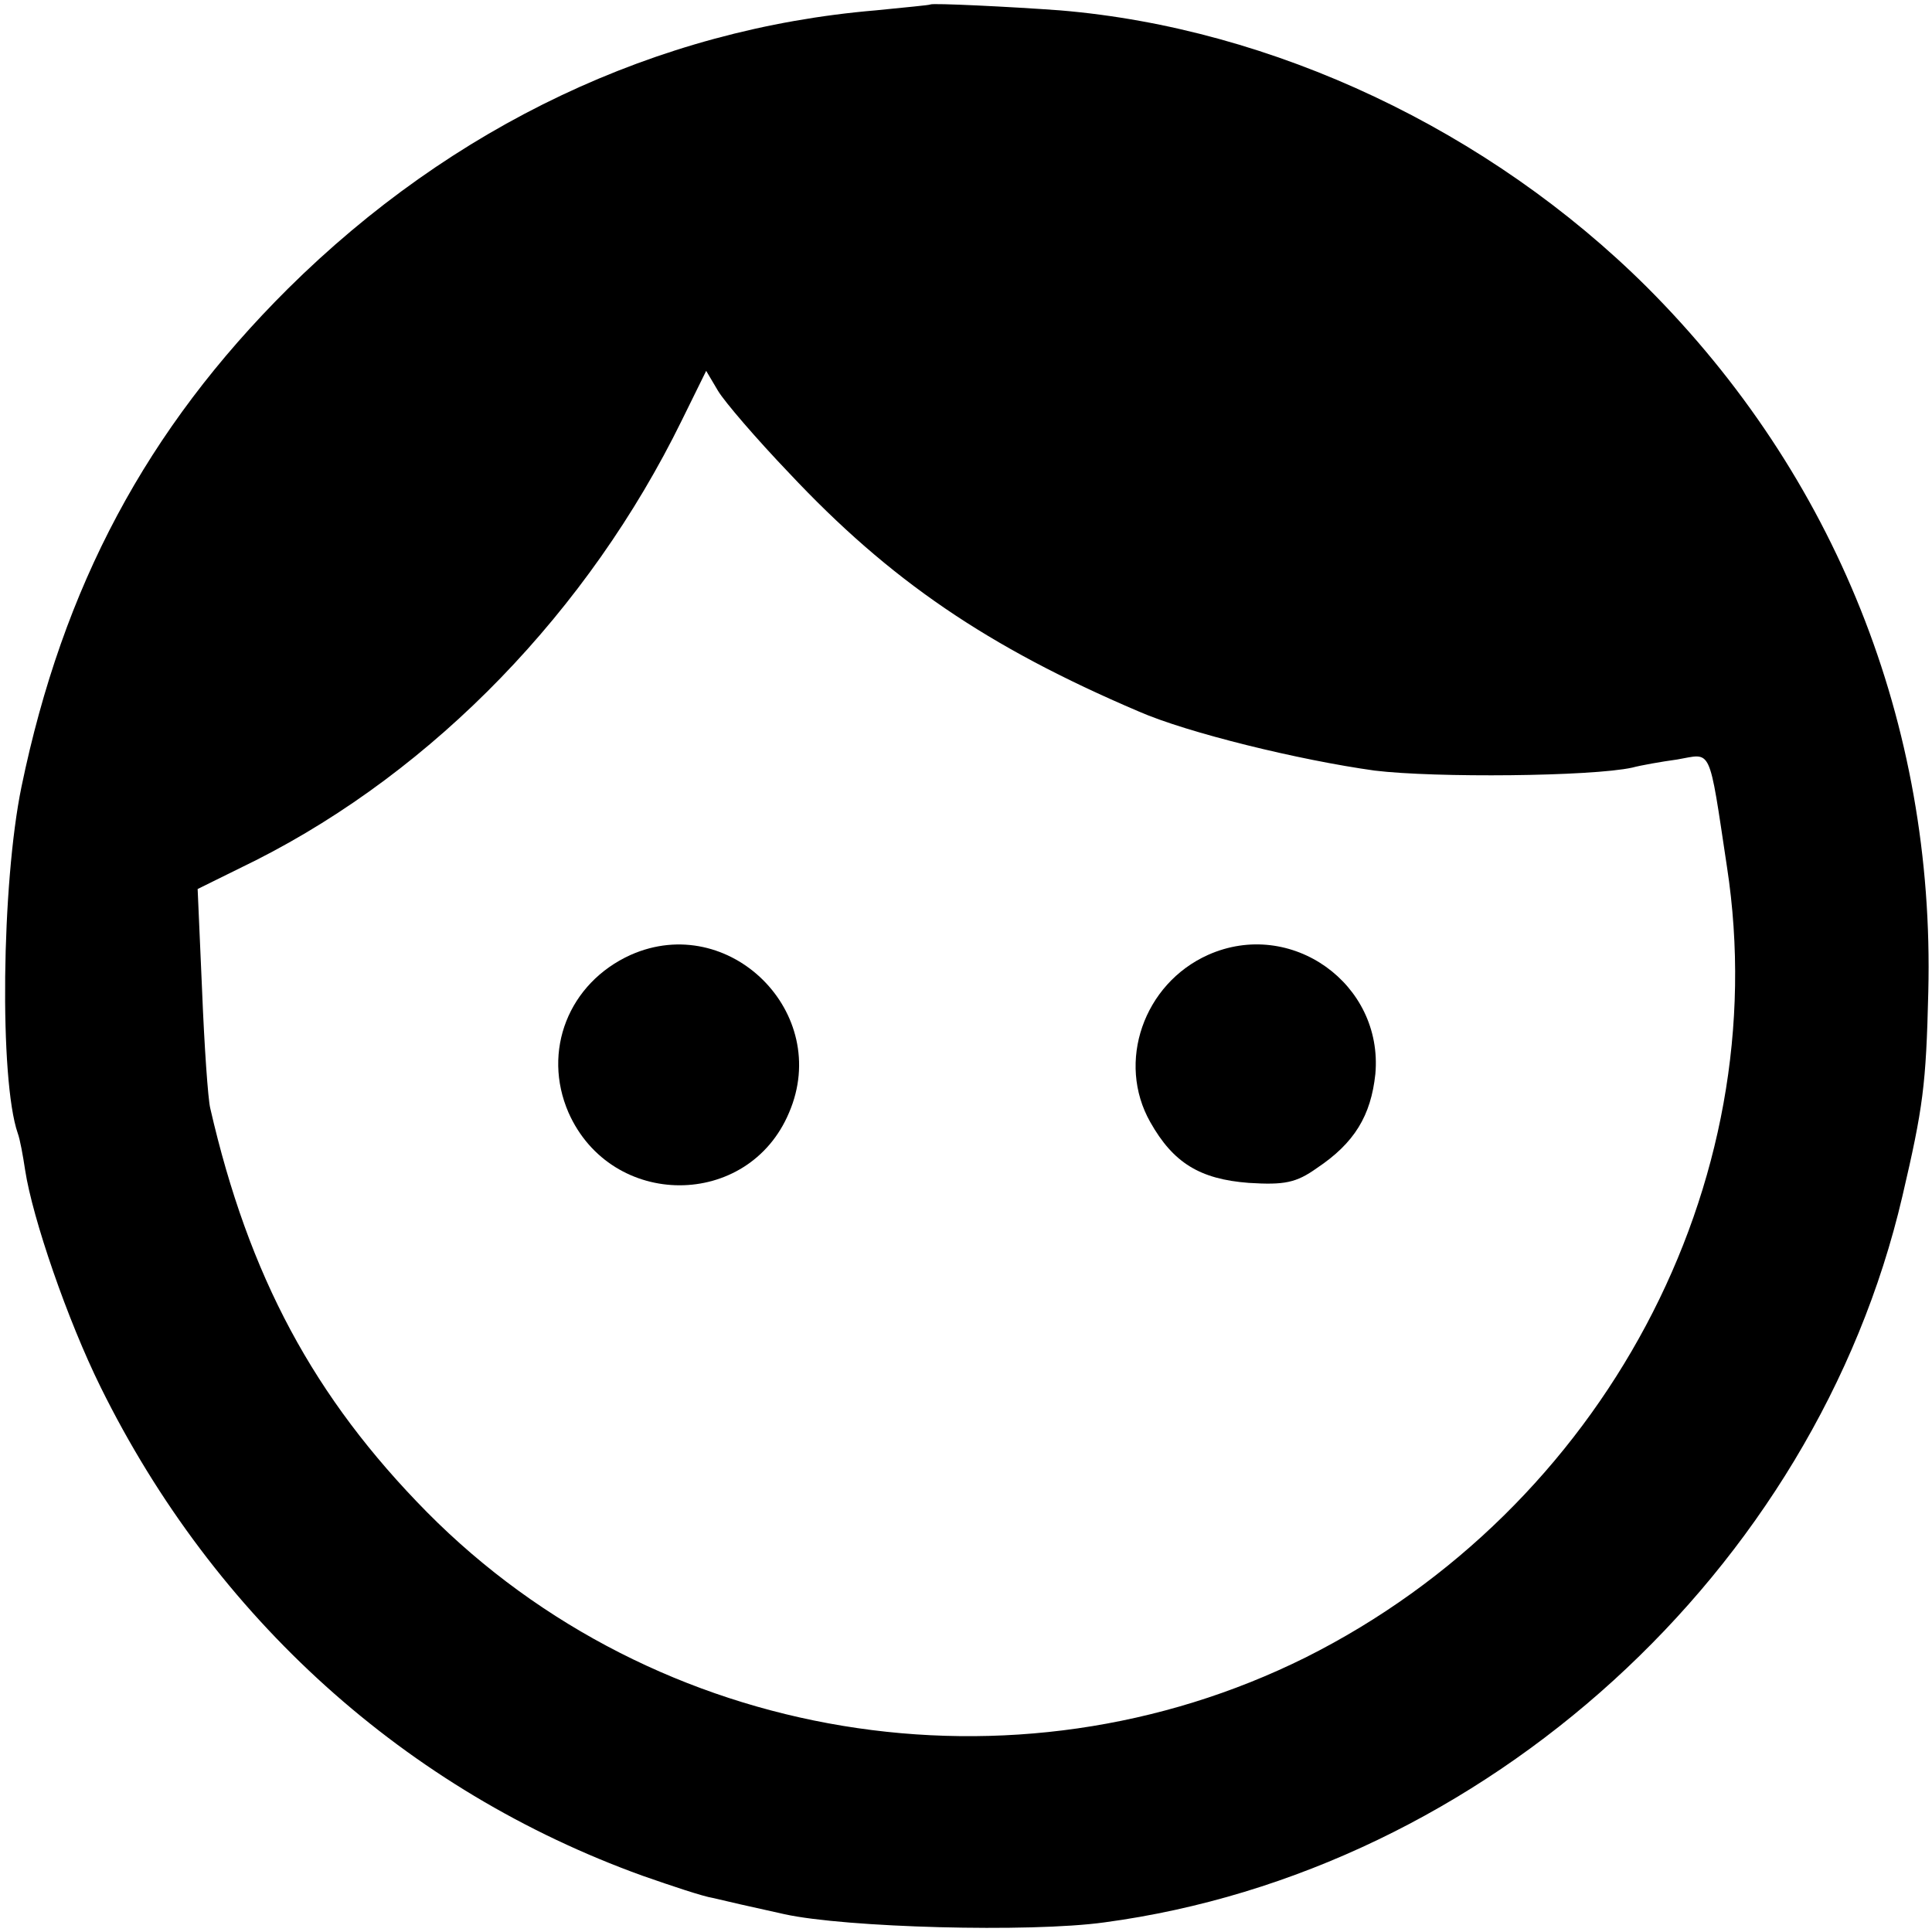
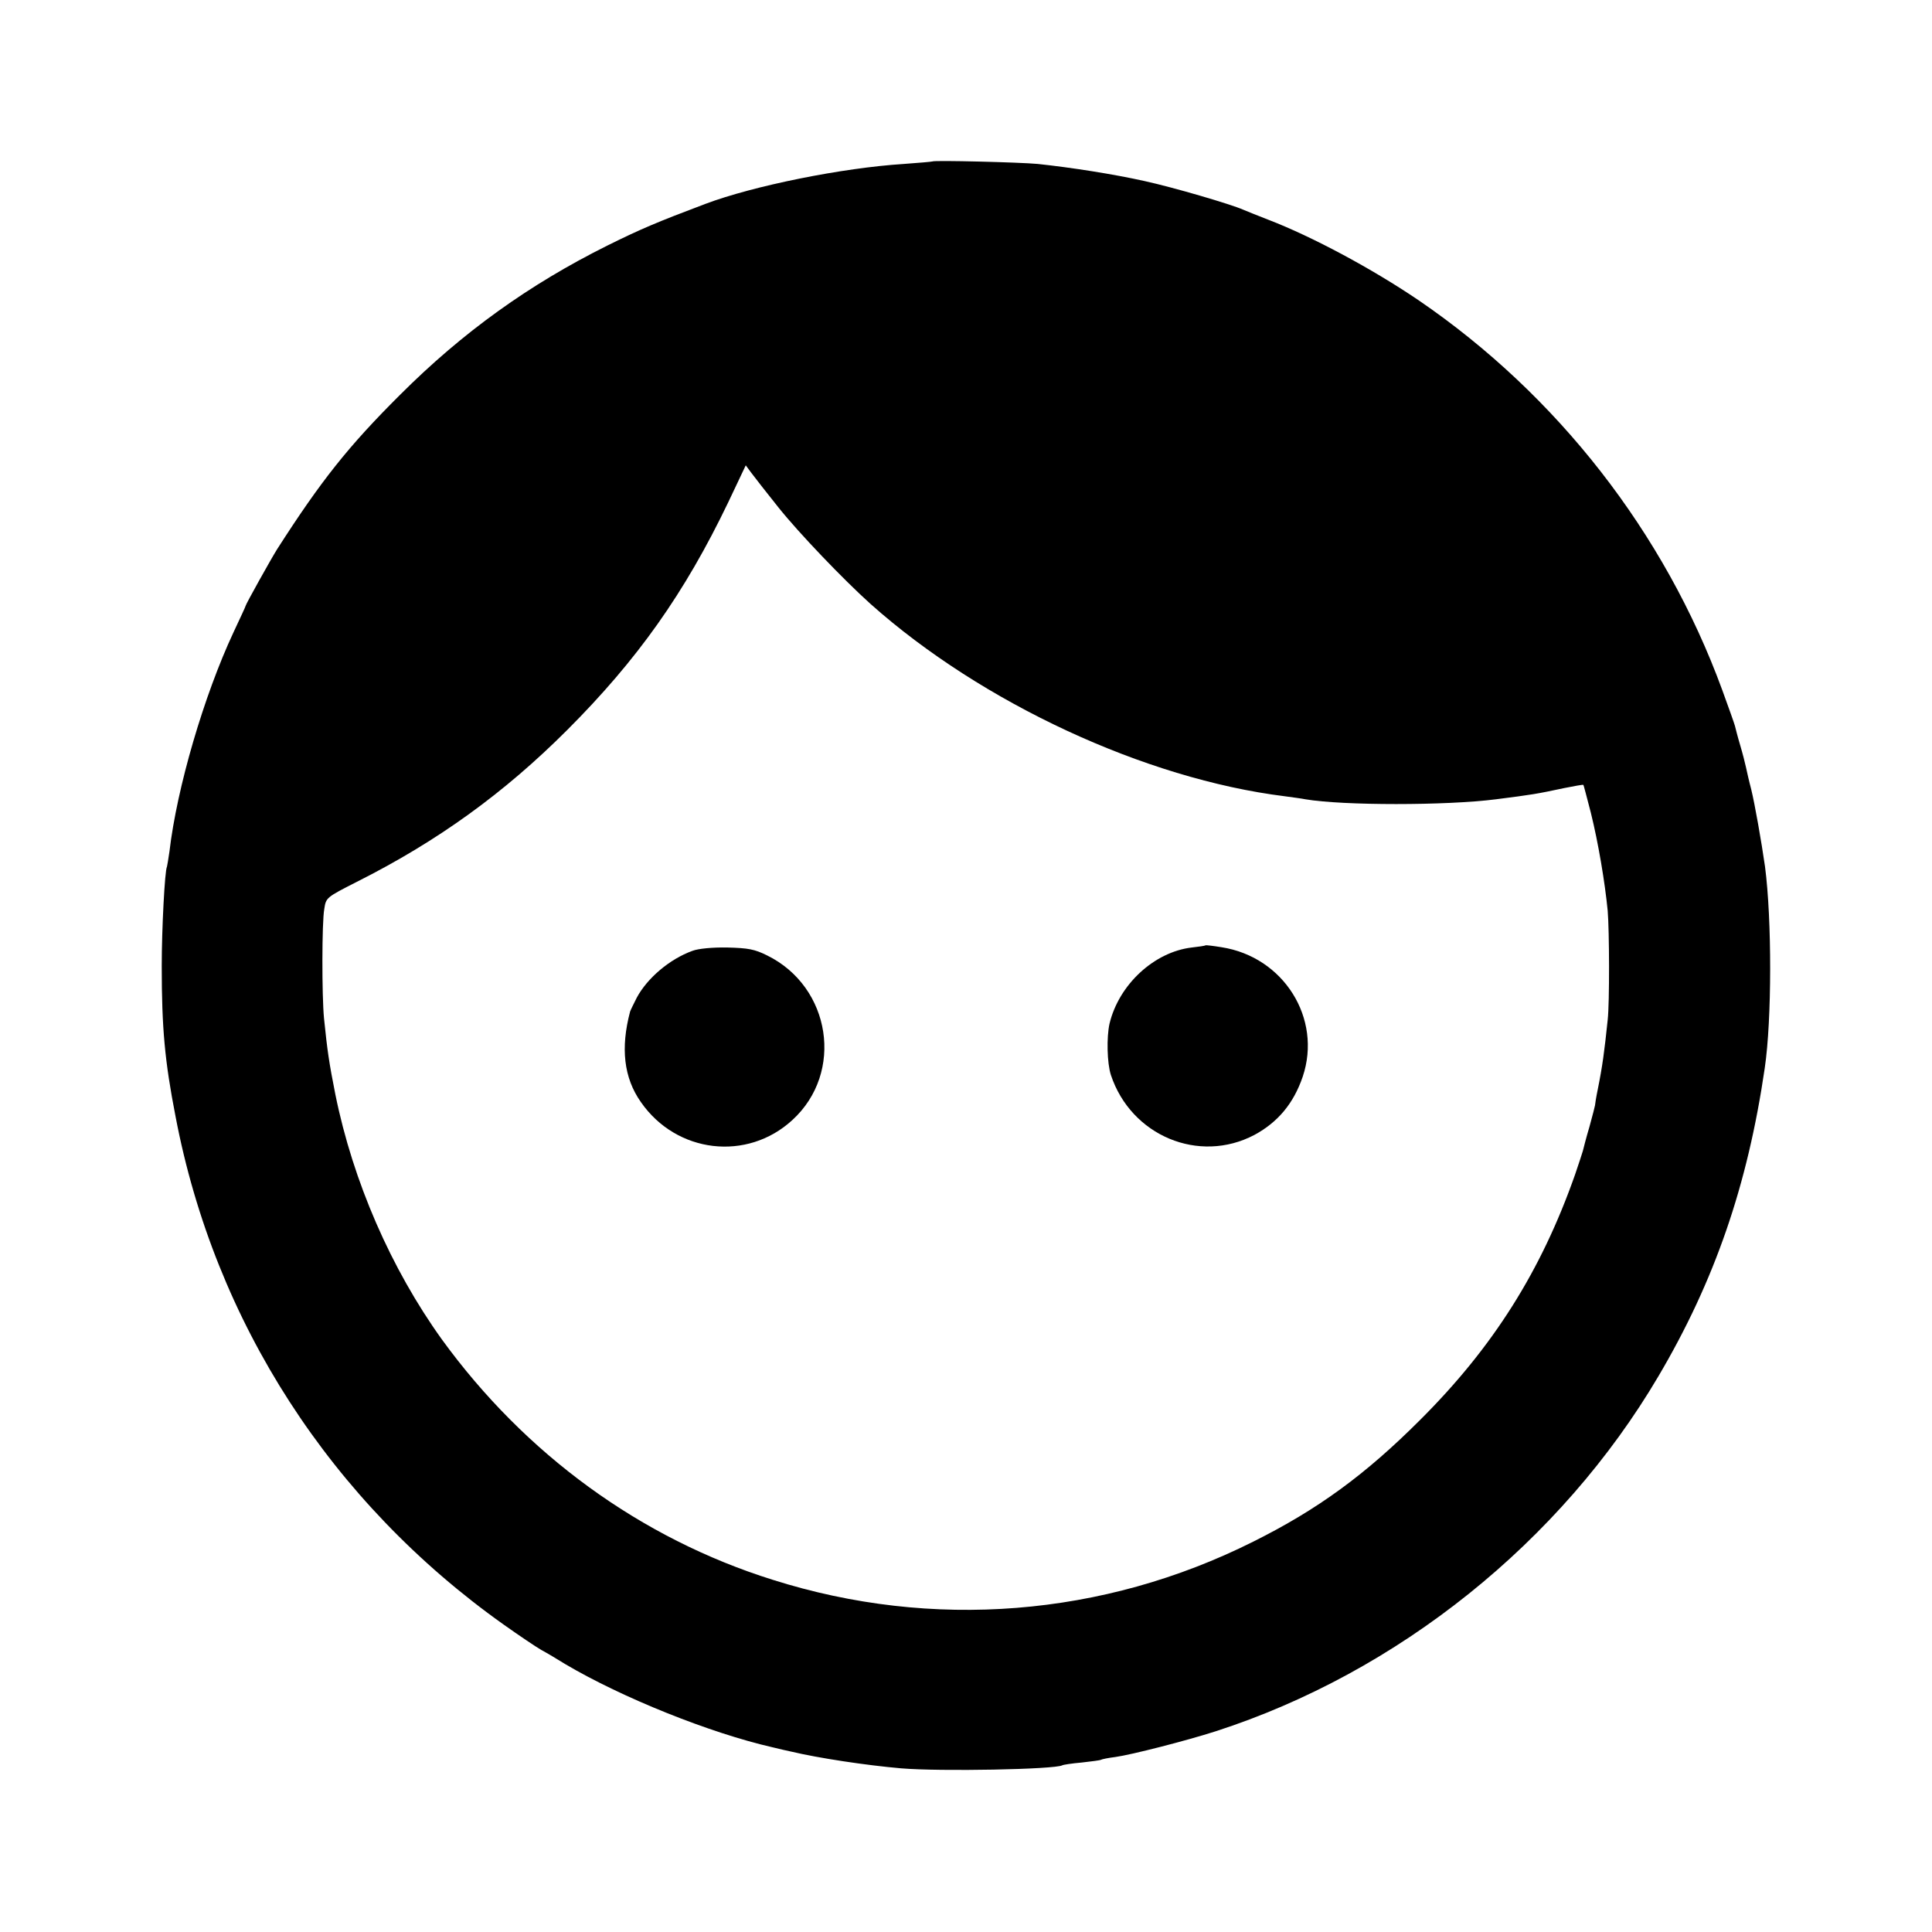
- <svg xmlns="http://www.w3.org/2000/svg" version="1.0" width="261pt" height="261pt" viewBox="0 0 261 261" preserveAspectRatio="xMidYMid meet">
-   <g transform="translate(0,261) scale(0.1,-0.1)" fill="#000000" stroke="none">
-     <path d="M1257 2604 c-1 -1 -35 -4 -74 -8 -296 -25 -572 -156 -794 -376 -191 -190 -304 -402 -360 -673 -27 -131 -30 -396 -5 -468 3 -8 7 -30 10 -50 10 -65 57 -202 102 -293 154 -312 413 -545 732 -660 40 -14 82 -28 95 -30 12 -3 56 -13 97 -22 82 -18 331 -25 432 -11 514 69 960 475 1078 981 28 120 32 150 35 276 9 362 -126 698 -380 952 -213 212 -505 350 -793 374 -68 5 -172 10 -175 8z m-191 -633 c136 -145 268 -235 472 -322 66 -29 218 -66 319 -80 82 -10 293 -8 348 4 11 3 39 8 61 11 47 8 42 21 67 -145 66 -429 -168 -867 -569 -1068 -394 -196 -878 -116 -1187 196 -153 155 -241 319 -293 546 -3 12 -8 84 -11 159 l-6 137 79 39 c241 122 449 337 575 594 l33 67 16 -27 c9 -15 52 -65 96 -111z" />
-     <path d="M852 1320 c-84 -38 -120 -130 -84 -213 58 -131 243 -131 298 0 58 135 -81 272 -214 213z" />
-     <path d="M1632 1320 c-87 -39 -124 -145 -78 -226 31 -55 67 -77 133 -82 48 -3 64 0 92 20 51 34 73 71 79 127 11 122 -114 211 -226 161z" />
+ <svg xmlns="http://www.w3.org/2000/svg" version="1.0" width="700pt" height="700pt" viewBox="0 0 700 700" preserveAspectRatio="xMidYMid meet">
+   <g transform="translate(0,700) scale(0.1,-0.1)" fill="#000000" stroke="none">
+     <path d="M3378 6415 c-2 -1 -48 -5 -103 -9 -222 -14 -545 -79 -720 -145 -175 -66 -234 -91 -355 -151 -281 -140 -523 -313 -750 -540 -188 -187 -287 -312 -446 -560 -22 -35 -114 -200 -114 -205 0 -2 -20 -45 -44 -96 -107 -229 -205 -563 -232 -794 -4 -27 -8 -52 -9 -55 -8 -13 -19 -227 -19 -360 0 -225 11 -345 50 -545 142 -746 564 -1398 1190 -1842 55 -39 116 -80 135 -91 19 -10 59 -34 88 -52 205 -121 523 -249 751 -301 25 -6 54 -13 65 -15 101 -24 273 -50 400 -61 143 -12 557 -4 584 11 3 2 35 7 70 10 36 4 67 8 70 10 3 2 27 7 52 10 58 8 257 59 363 93 660 213 1251 686 1605 1287 203 344 323 691 385 1116 26 176 26 538 1 730 -13 91 -37 227 -50 280 -8 30 -16 66 -19 80 -3 14 -12 50 -21 80 -9 30 -17 62 -19 70 -2 8 -23 67 -46 130 -209 571 -598 1069 -1100 1412 -168 114 -386 231 -545 292 -38 15 -79 31 -90 36 -45 20 -253 81 -358 104 -112 25 -265 49 -387 62 -63 6 -377 14 -382 9z m-558 -1253 c75 -94 236 -262 335 -351 402 -358 994 -633 1500 -696 28 -4 61 -8 75 -11 136 -23 510 -23 690 0 133 17 146 19 249 41 36 7 67 13 68 11 1 -1 13 -47 27 -101 27 -109 51 -252 61 -355 6 -72 7 -332 0 -395 -12 -115 -19 -168 -36 -252 -6 -29 -10 -55 -10 -58 0 -2 -9 -37 -20 -77 -12 -40 -22 -80 -24 -88 -2 -8 -15 -46 -28 -85 -123 -350 -297 -626 -562 -890 -197 -197 -370 -324 -605 -441 -543 -272 -1162 -321 -1740 -138 -479 150 -897 455 -1199 871 -184 256 -322 572 -386 888 -23 116 -29 158 -41 275 -8 81 -8 350 1 397 6 41 8 42 118 98 294 148 534 322 762 550 255 255 426 497 583 824 l64 135 20 -27 c11 -15 55 -71 98 -125z" />
+     <path d="M4368 3575 c-2 -2 -24 -5 -50 -8 -136 -16 -264 -134 -298 -276 -11 -49 -9 -143 5 -186 73 -220 319 -323 520 -217 85 46 142 114 175 211 71 211 -69 434 -294 469 -30 5 -57 8 -58 7z" />
+     <path d="M2509 3555 c-83 -30 -164 -99 -202 -170 -11 -22 -22 -44 -24 -50 -35 -132 -23 -240 39 -328 129 -186 385 -216 549 -65 188 172 140 482 -91 596 -46 23 -69 27 -145 29 -53 1 -105 -4 -126 -12z" />
  </g>
</svg>
